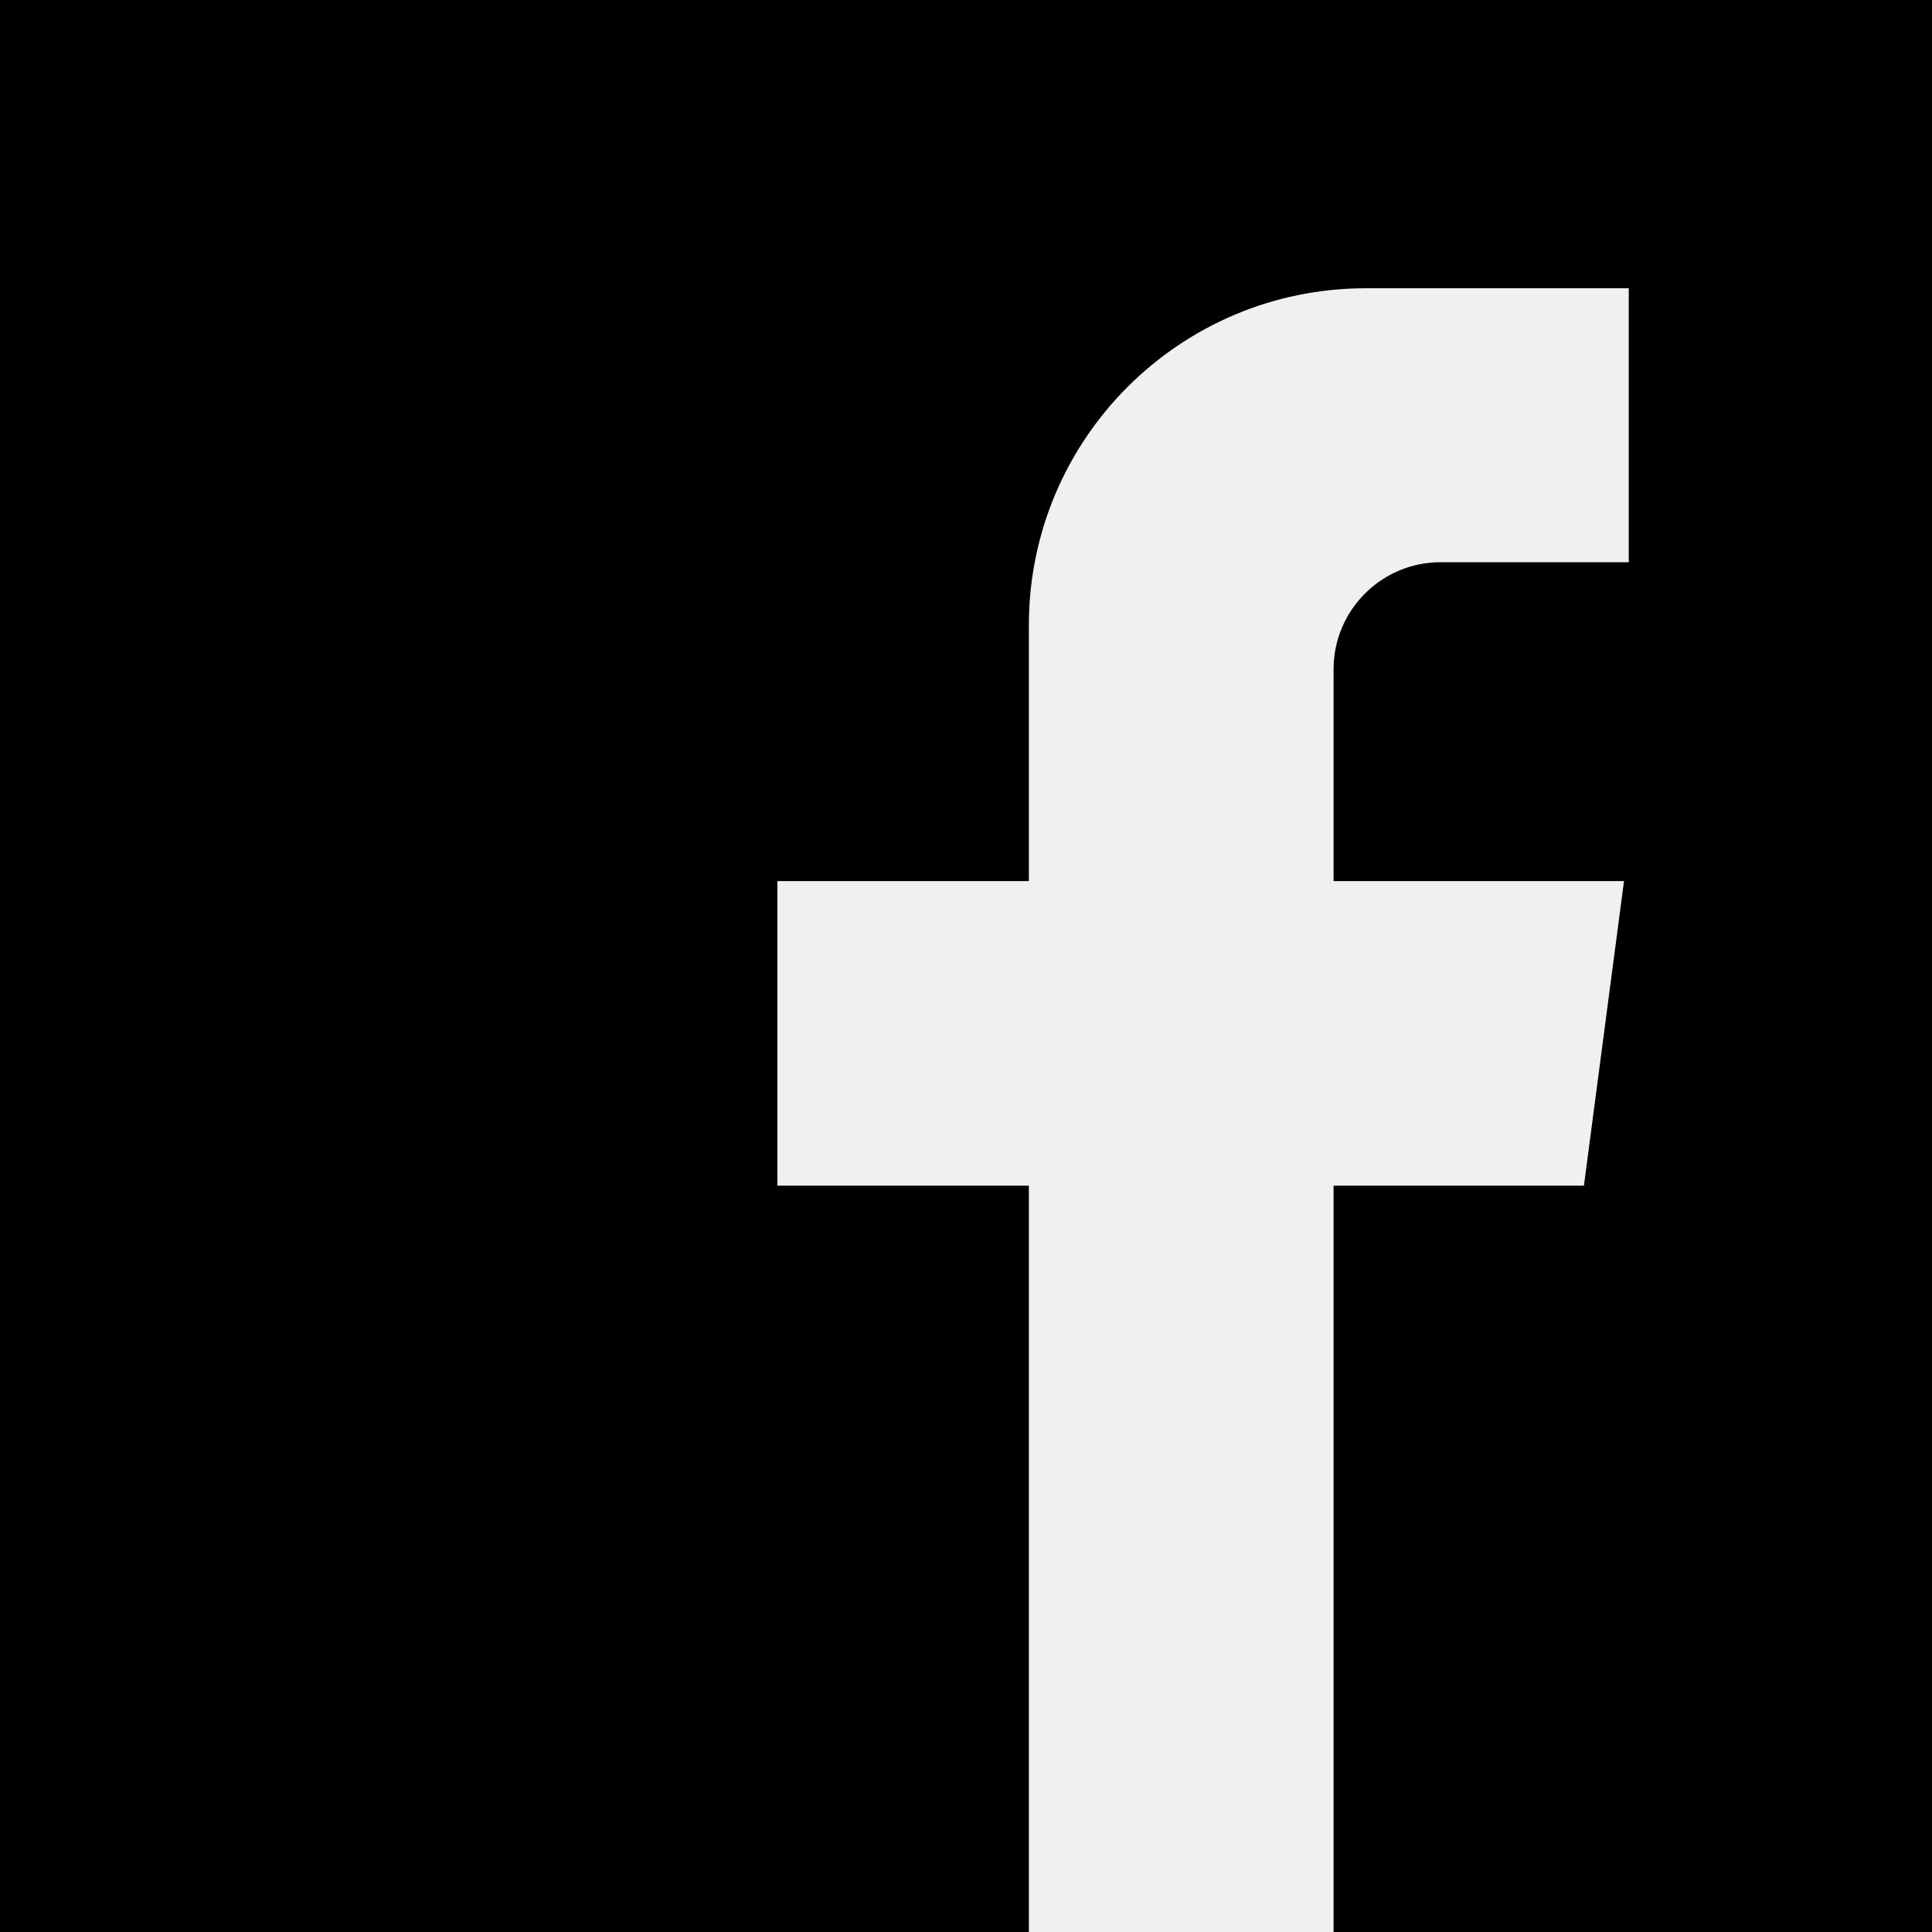
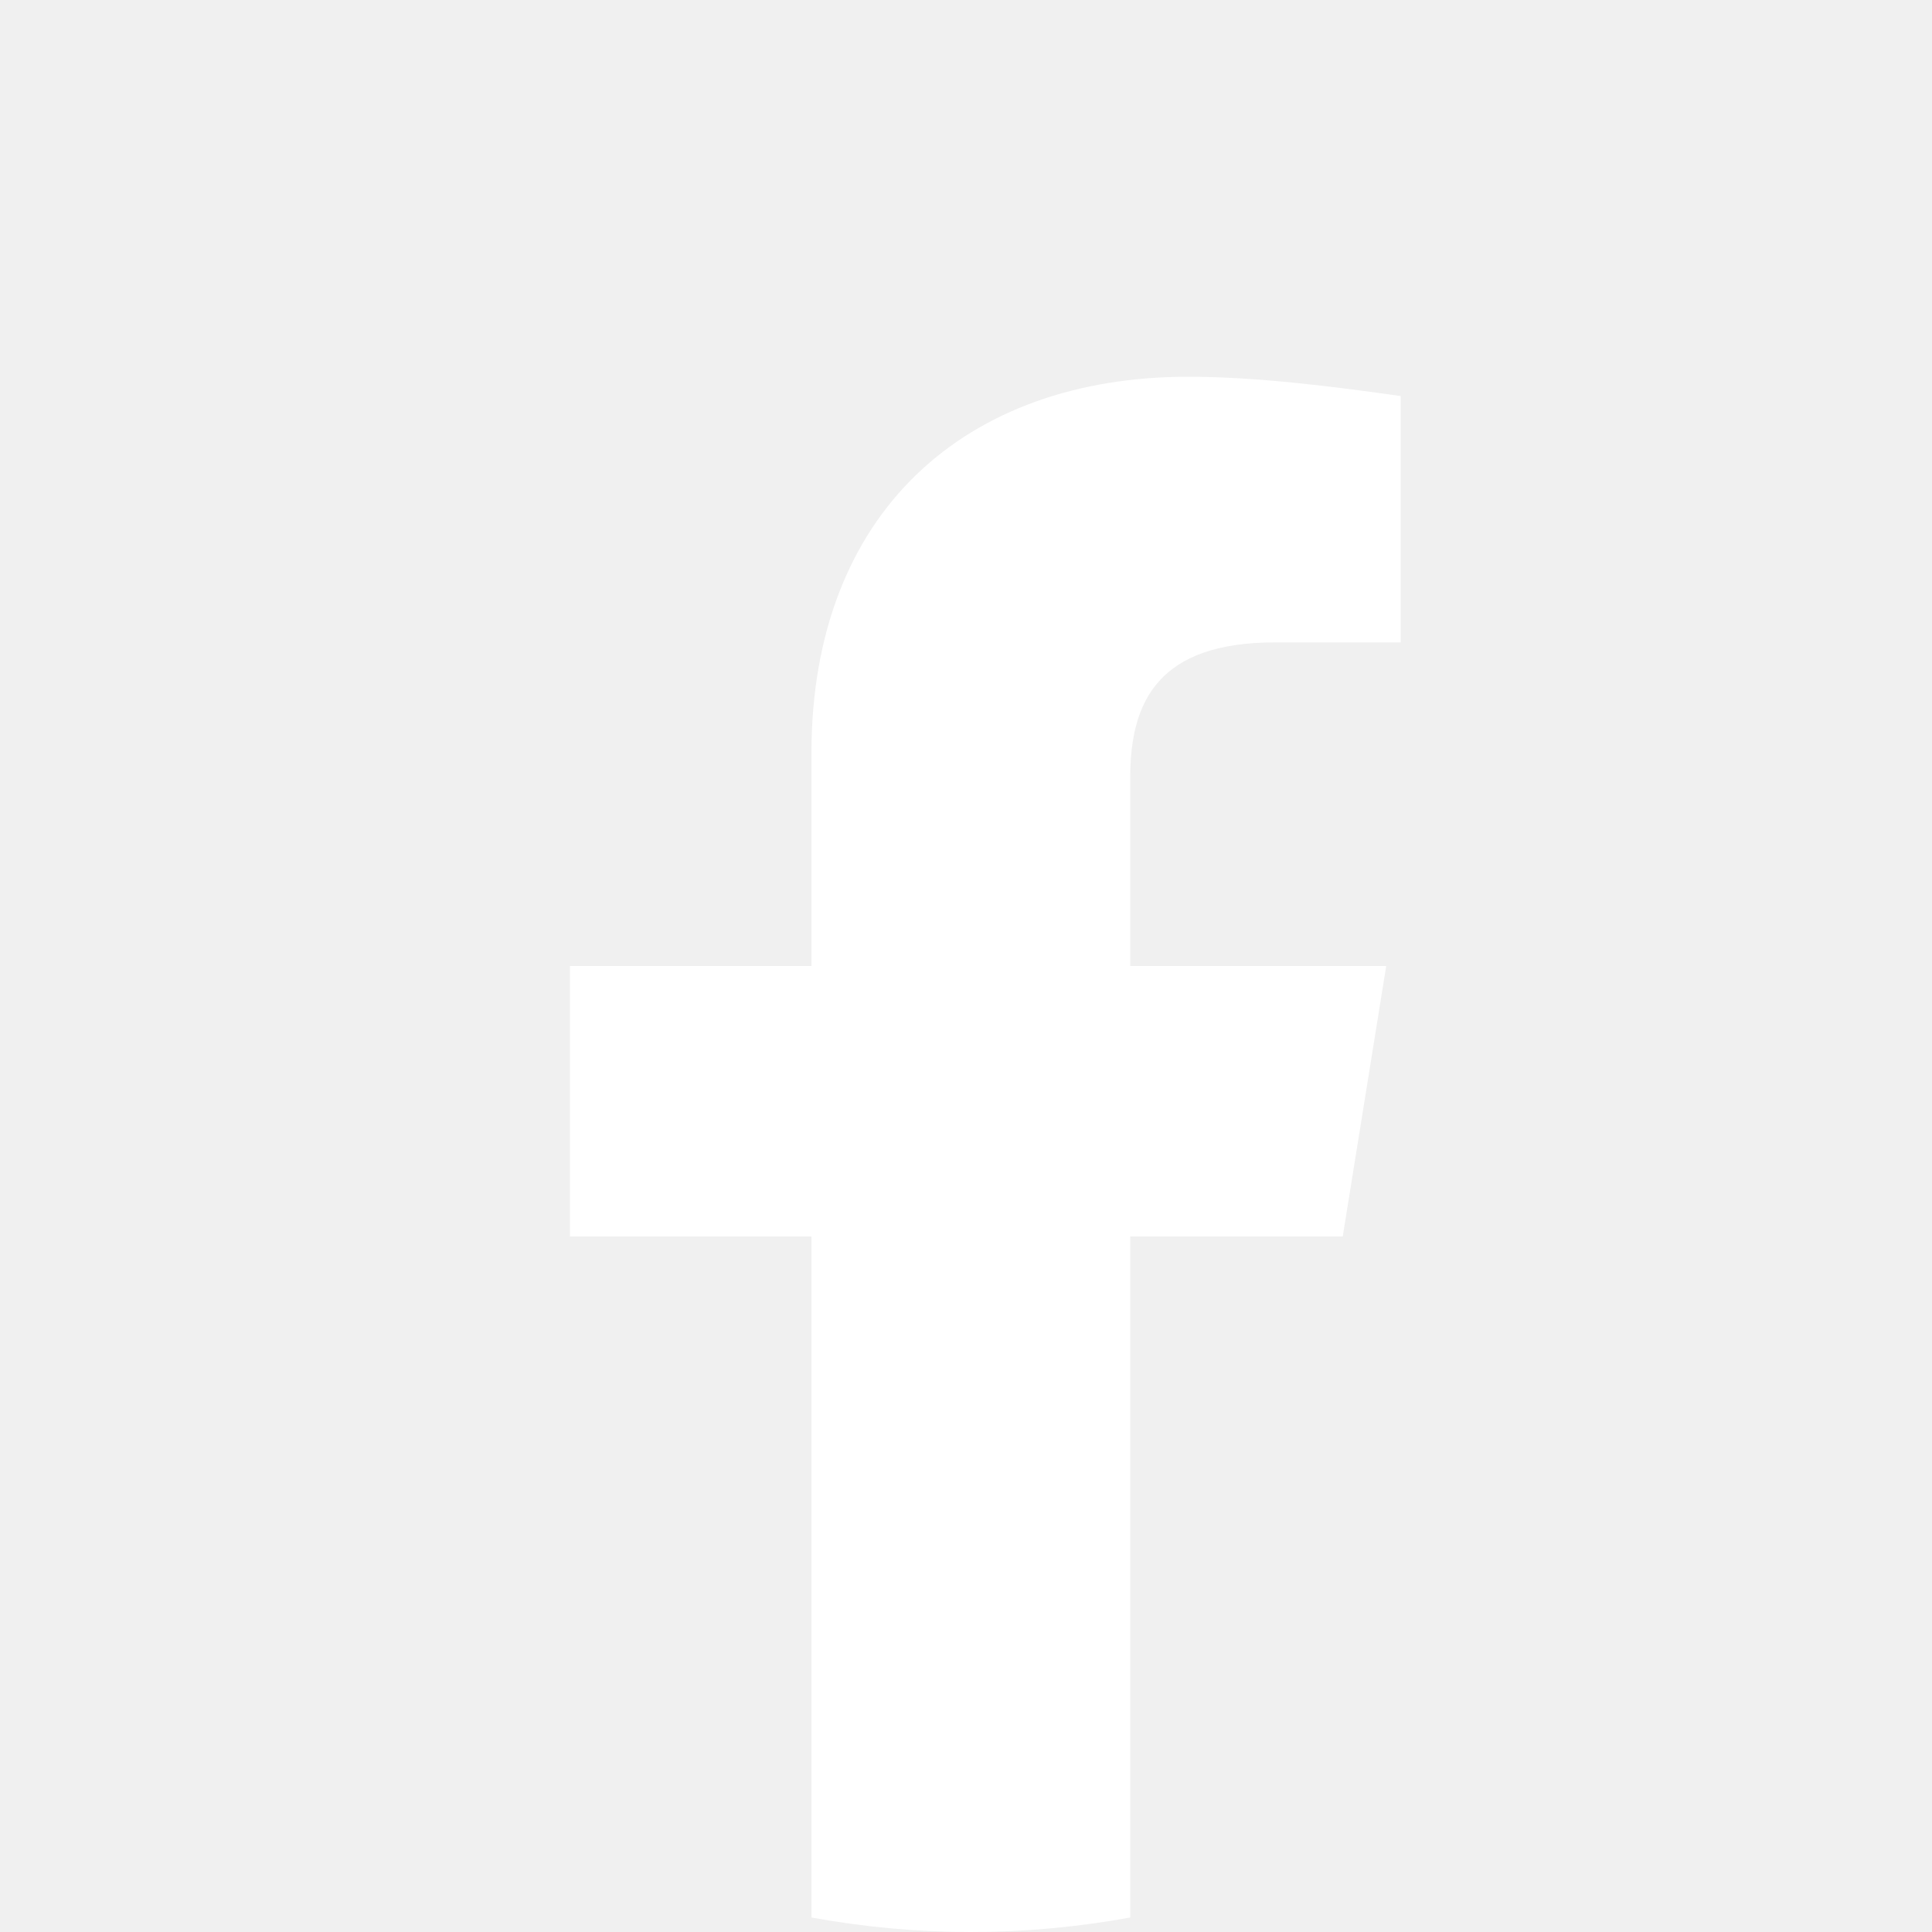
- <svg xmlns="http://www.w3.org/2000/svg" viewBox="0 0 24 24" class="fill-current">
-   <path d="M0 0V24H12.781V14.729H9.657V10.945H12.781V7.766C12.781 5.455 14.655 3.581 16.967 3.581H20.233V6.984H17.896C17.162 6.984 16.566 7.58 16.566 8.314V10.945H20.174L19.676 14.729H16.566V24H24V0H0Z" />
+ <svg xmlns="http://www.w3.org/2000/svg" viewBox="0 0 150 150" fill="none">
+   <g clip-path="url(#clip0_4_4)">
+     <g clip-path="url(#clip1_4_4)">
+       <path d="M62.625 149.25C27 142.875 0 112.125 0 75C0 33.75 33.75 0 75 0C116.25 0 150 33.75 150 75C150 112.125 123 142.875 87.375 149.25L83.25 145.875H66.75L62.625 149.25Z" class="fill-current" />
+       <path d="M104.25 96L107.625 75H87.75V60.375C87.75 54.375 90 49.875 99 49.875H108.75V30.75C103.5 30 97.5 29.25 92.25 29.25C75 29.25 63 39.75 63 58.5V75H44.25V96H63V148.875C67.125 149.625 71.25 150 75.375 150C79.5 150 83.625 149.625 87.75 148.875V96H104.25Z" fill="white" />
+     </g>
+   </g>
+   <defs>
+     <clipPath id="clip0_4_4">
+       <rect width="150" height="150" fill="white" />
+     </clipPath>
+     <clipPath id="clip1_4_4">
+       <rect width="150" height="150" fill="white" />
+     </clipPath>
+   </defs>
</svg>
